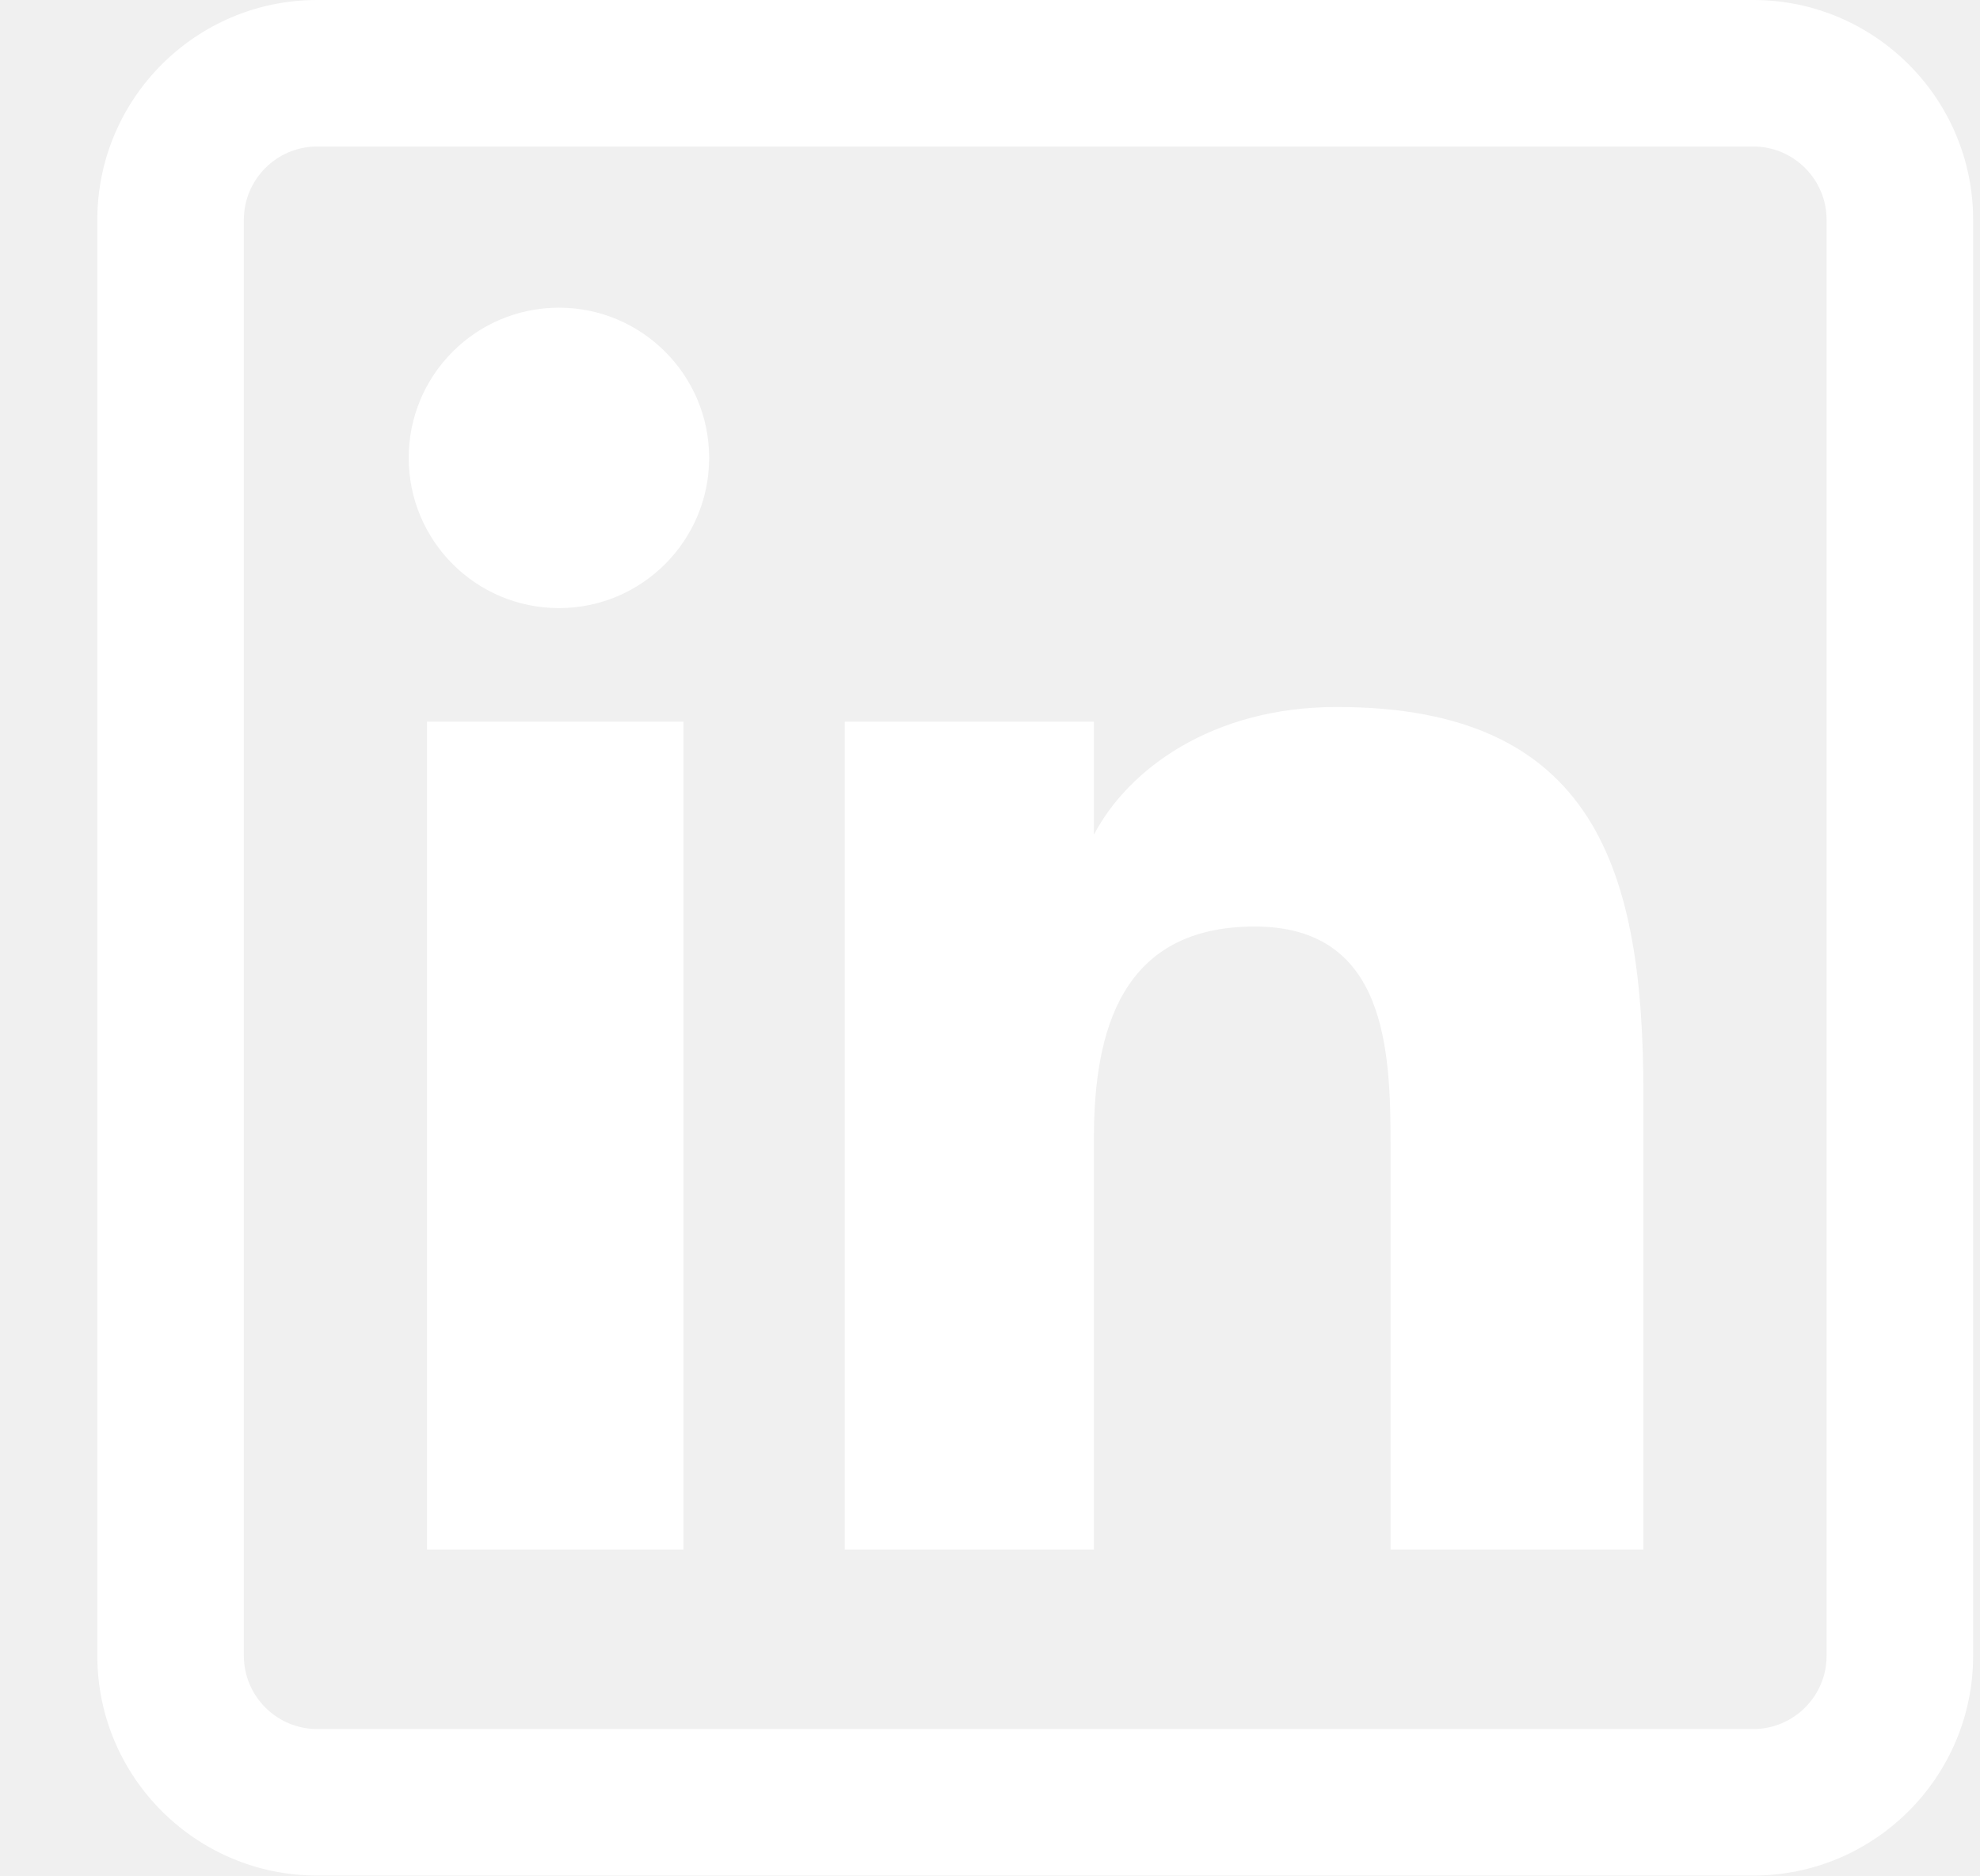
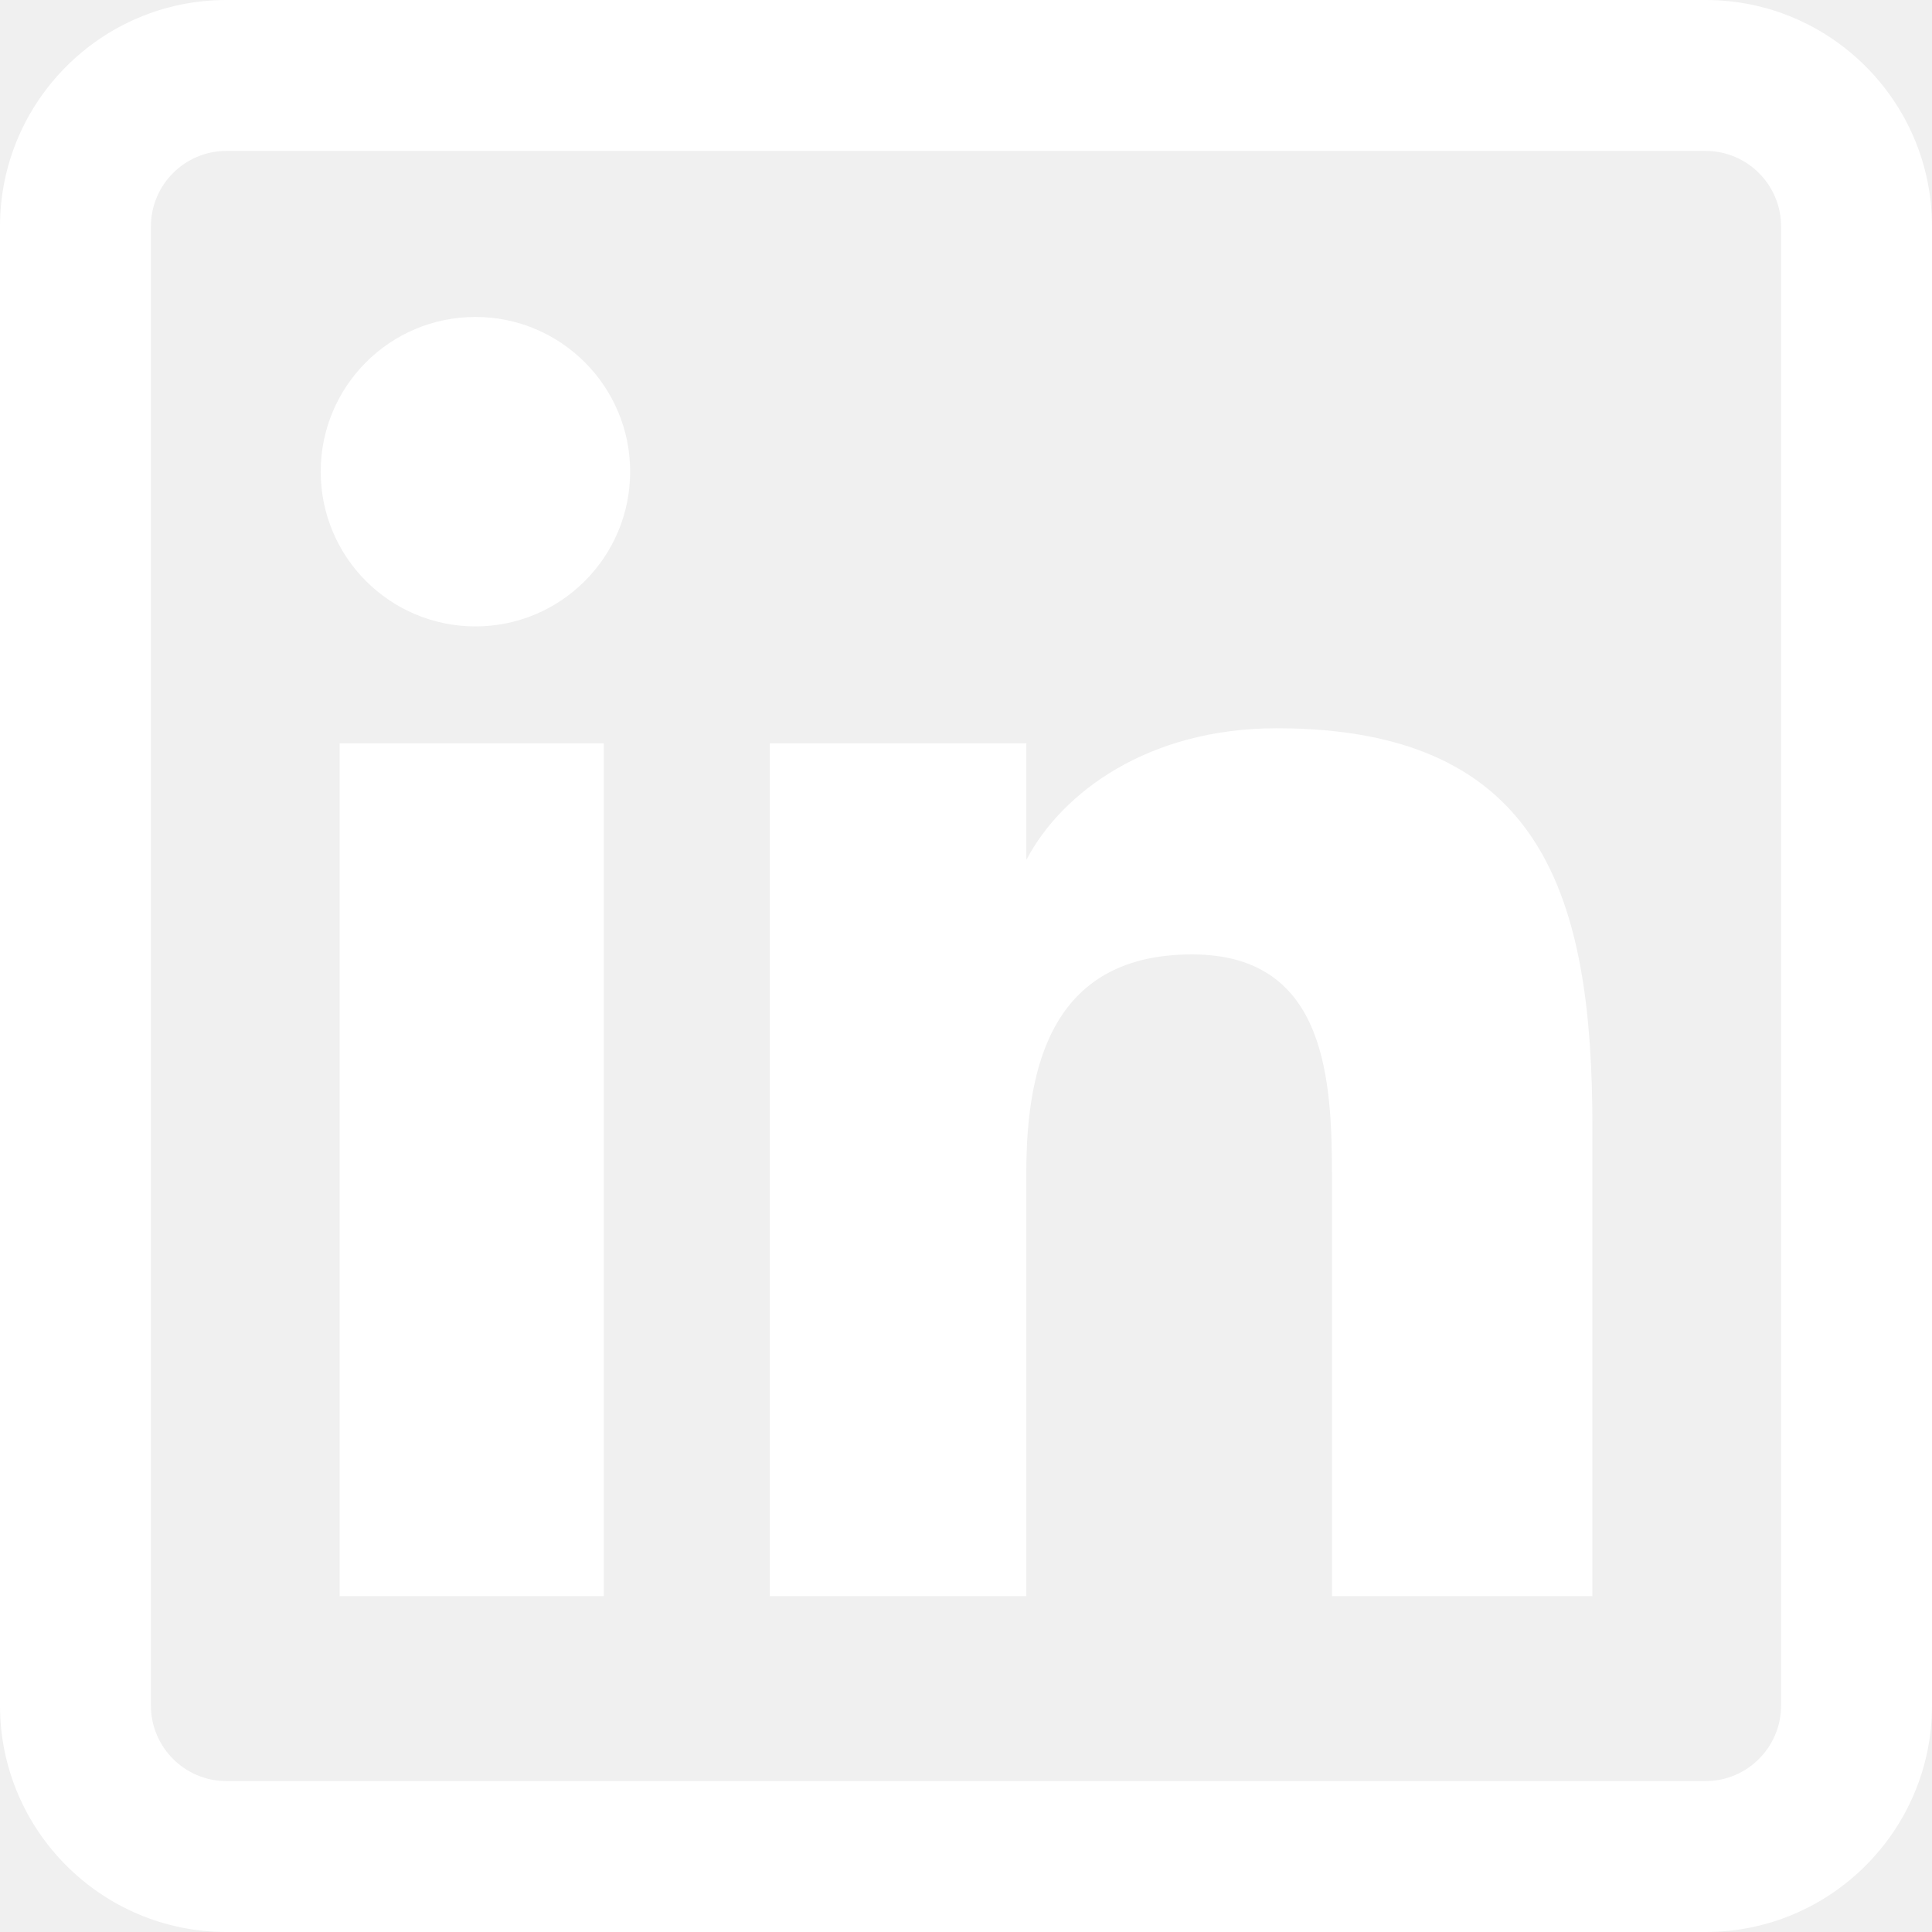
- <svg xmlns="http://www.w3.org/2000/svg" width="19" height="18" viewBox="0 0 19 18" fill="none">
-   <g clip-path="url(#clip0_2001_384)">
-     <path d="M6.559 14.871H4.098V6.926H6.559V14.871ZM6.805 4.394C6.805 3.599 6.159 2.953 5.364 2.953C4.566 2.953 3.922 3.599 3.922 4.394C3.922 5.19 4.566 5.836 5.364 5.836C6.159 5.836 6.805 5.19 6.805 4.394ZM15.77 10.5C15.77 8.367 15.319 6.785 12.828 6.785C11.631 6.785 10.827 7.384 10.499 8.007H10.497V6.926H8.106V14.871H10.497V10.926C10.497 9.893 10.76 8.892 12.04 8.892C13.303 8.892 13.344 10.074 13.344 10.992V14.871H15.77V10.5ZM18.934 15.891V2.109C18.934 0.946 17.988 0 16.825 0H3.043C1.88 0 0.934 0.946 0.934 2.109V15.891C0.934 17.054 1.88 18 3.043 18H16.825C17.988 18 18.934 17.054 18.934 15.891ZM16.825 1.406C17.212 1.406 17.528 1.722 17.528 2.109V15.891C17.528 16.278 17.212 16.594 16.825 16.594H3.043C2.656 16.594 2.34 16.278 2.34 15.891V2.109C2.34 1.722 2.656 1.406 3.043 1.406H16.825Z" fill="white" />
-   </g>
-   <defs>
-     <clipPath id="clip0_2001_384">
-       <rect width="18" height="18" fill="white" transform="translate(0.934082)" />
-     </clipPath>
-   </defs>
+ <svg xmlns="http://www.w3.org/2000/svg" width="18" height="18" viewBox="0 0 18 18" fill="none">
+   <path d="M5.625 14.871H3.164V6.926H5.625V14.871ZM5.871 4.394C5.871 3.599 5.225 2.953 4.43 2.953C3.632 2.953 2.988 3.599 2.988 4.394C2.988 5.19 3.632 5.836 4.43 5.836C5.225 5.836 5.871 5.19 5.871 4.394ZM14.836 10.5C14.836 8.367 14.385 6.785 11.894 6.785C10.697 6.785 9.893 7.384 9.565 8.007H9.562V6.926H7.172V14.871H9.562V10.926C9.562 9.893 9.825 8.892 11.106 8.892C12.369 8.892 12.41 10.074 12.41 10.992V14.871H14.836V10.5ZM18 15.891V2.109C18 0.946 17.054 0 15.891 0H2.109C0.946 0 0 0.946 0 2.109V15.891C0 17.054 0.946 18 2.109 18H15.891C17.054 18 18 17.054 18 15.891ZM15.891 1.406C16.278 1.406 16.594 1.722 16.594 2.109V15.891C16.594 16.278 16.278 16.594 15.891 16.594H2.109C1.722 16.594 1.406 16.278 1.406 15.891V2.109C1.406 1.722 1.722 1.406 2.109 1.406H15.891Z" fill="white" />
</svg>
